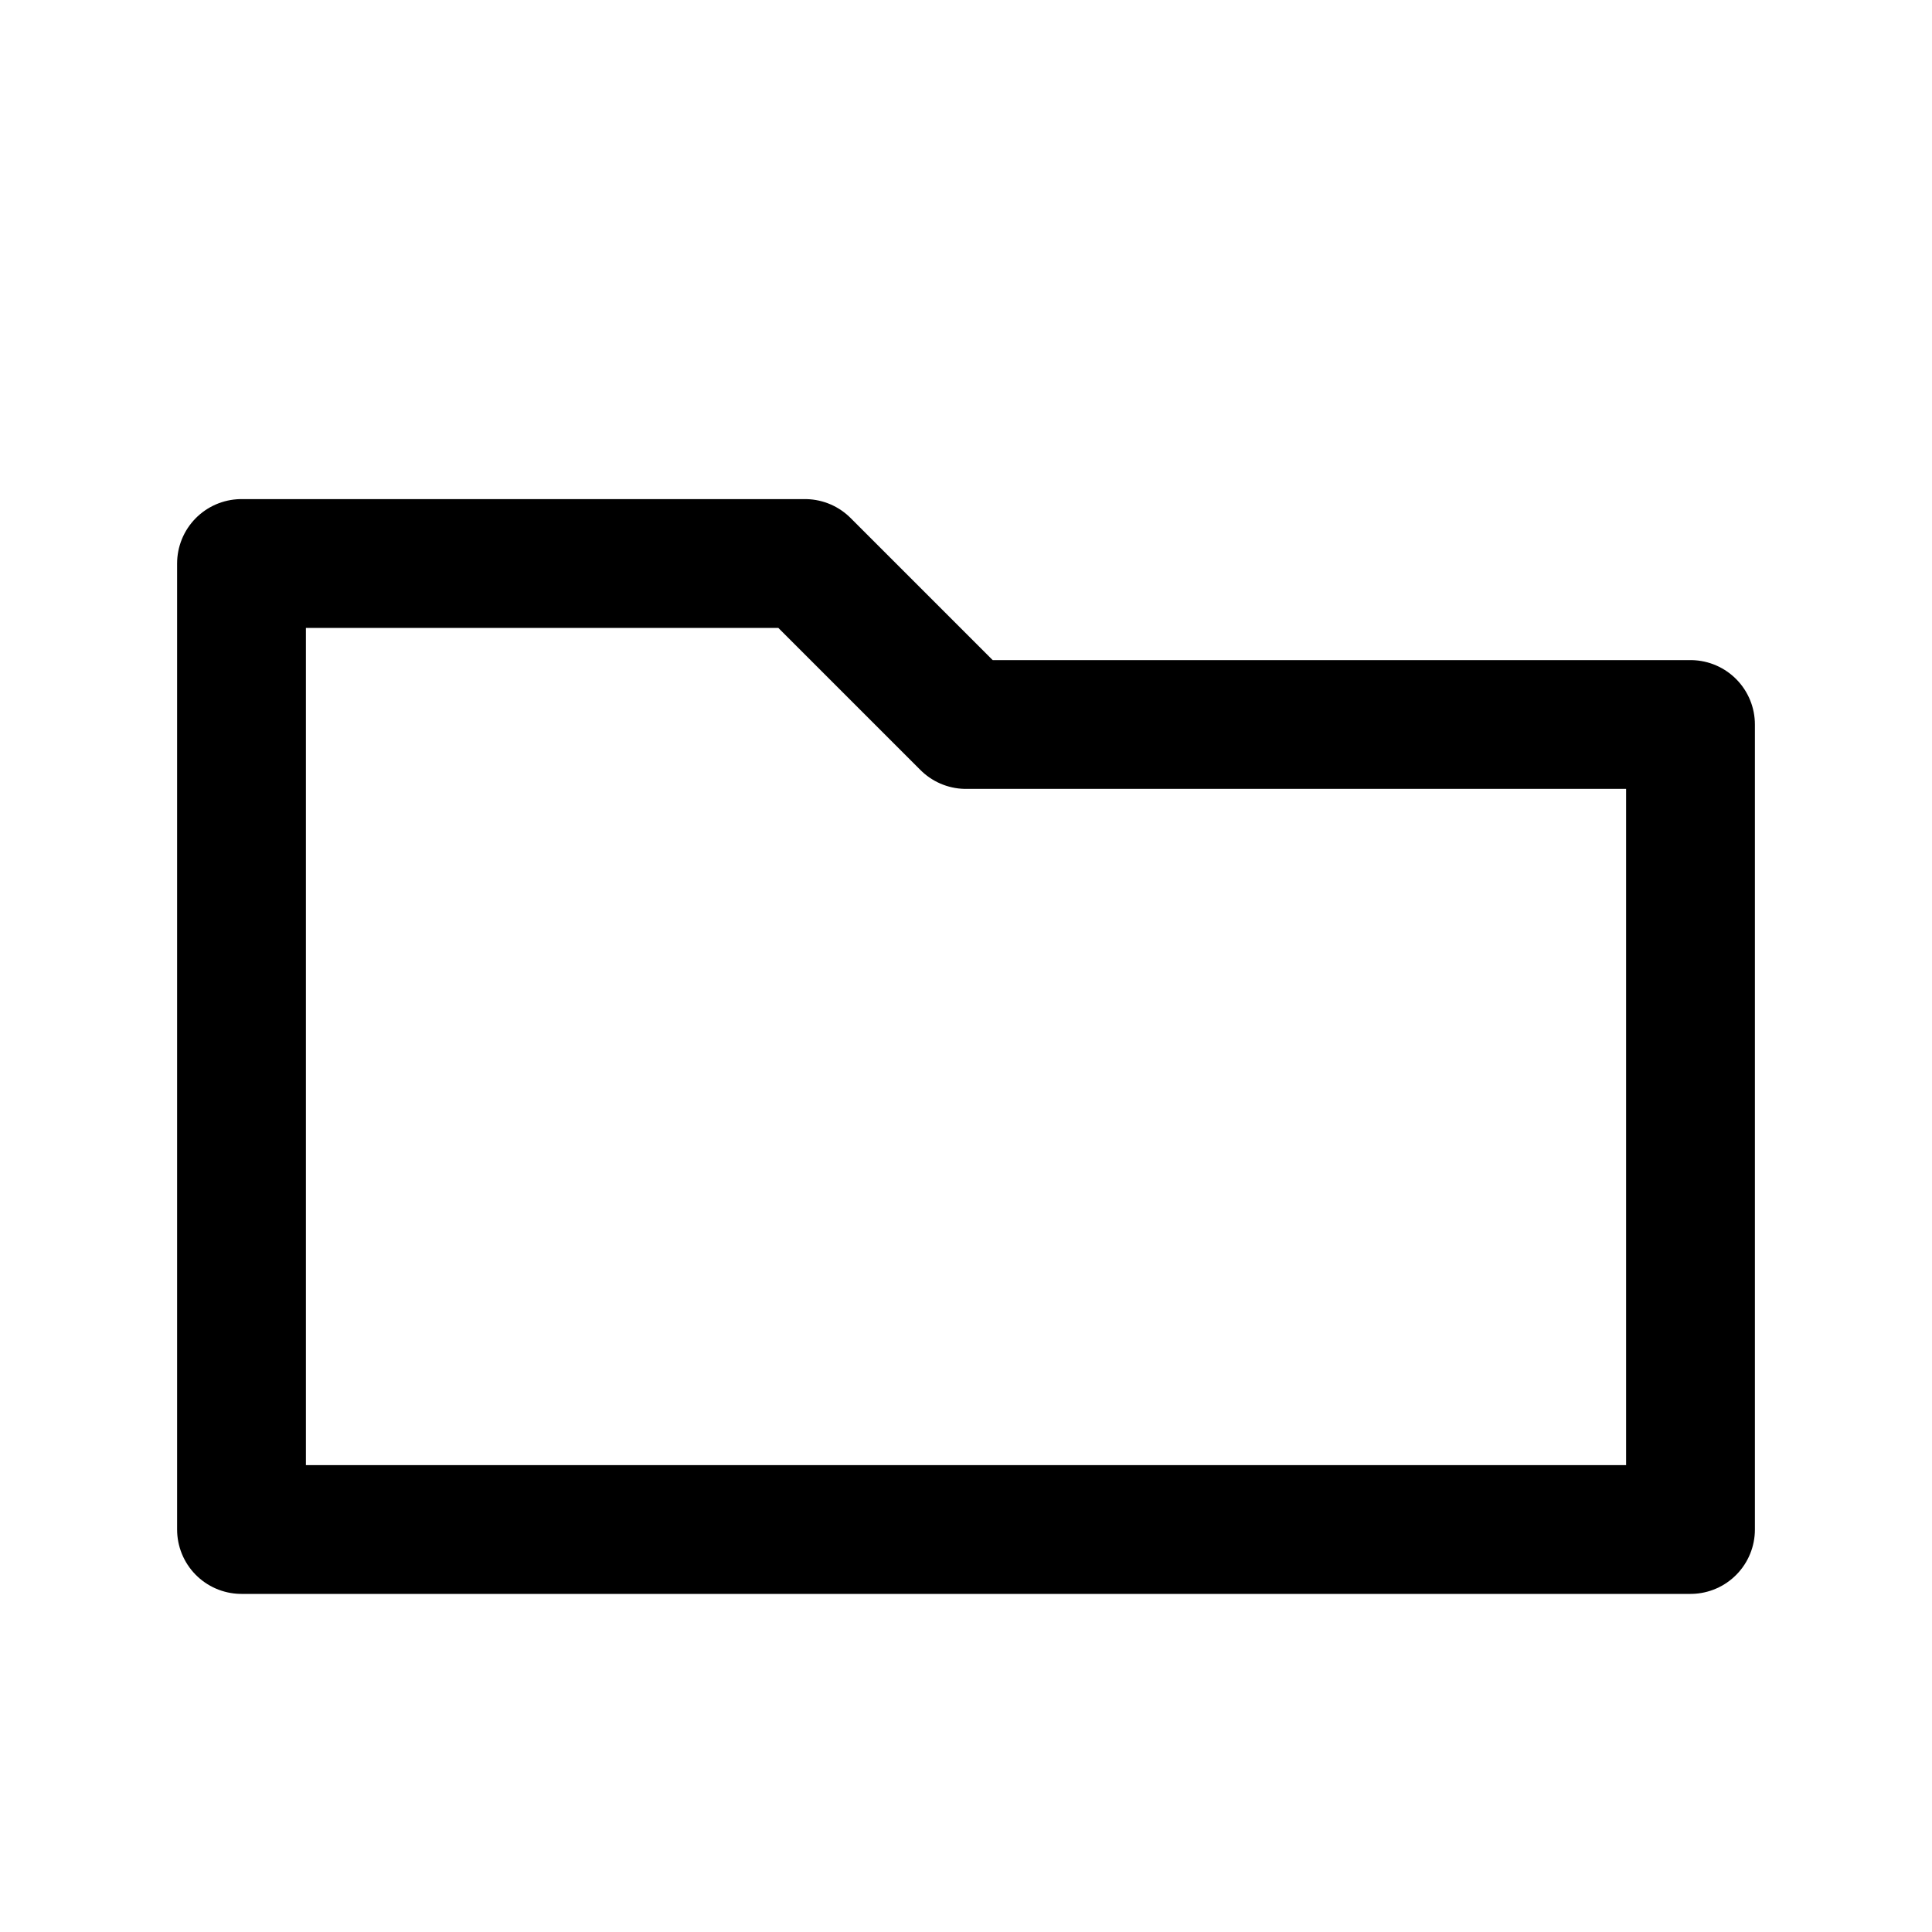
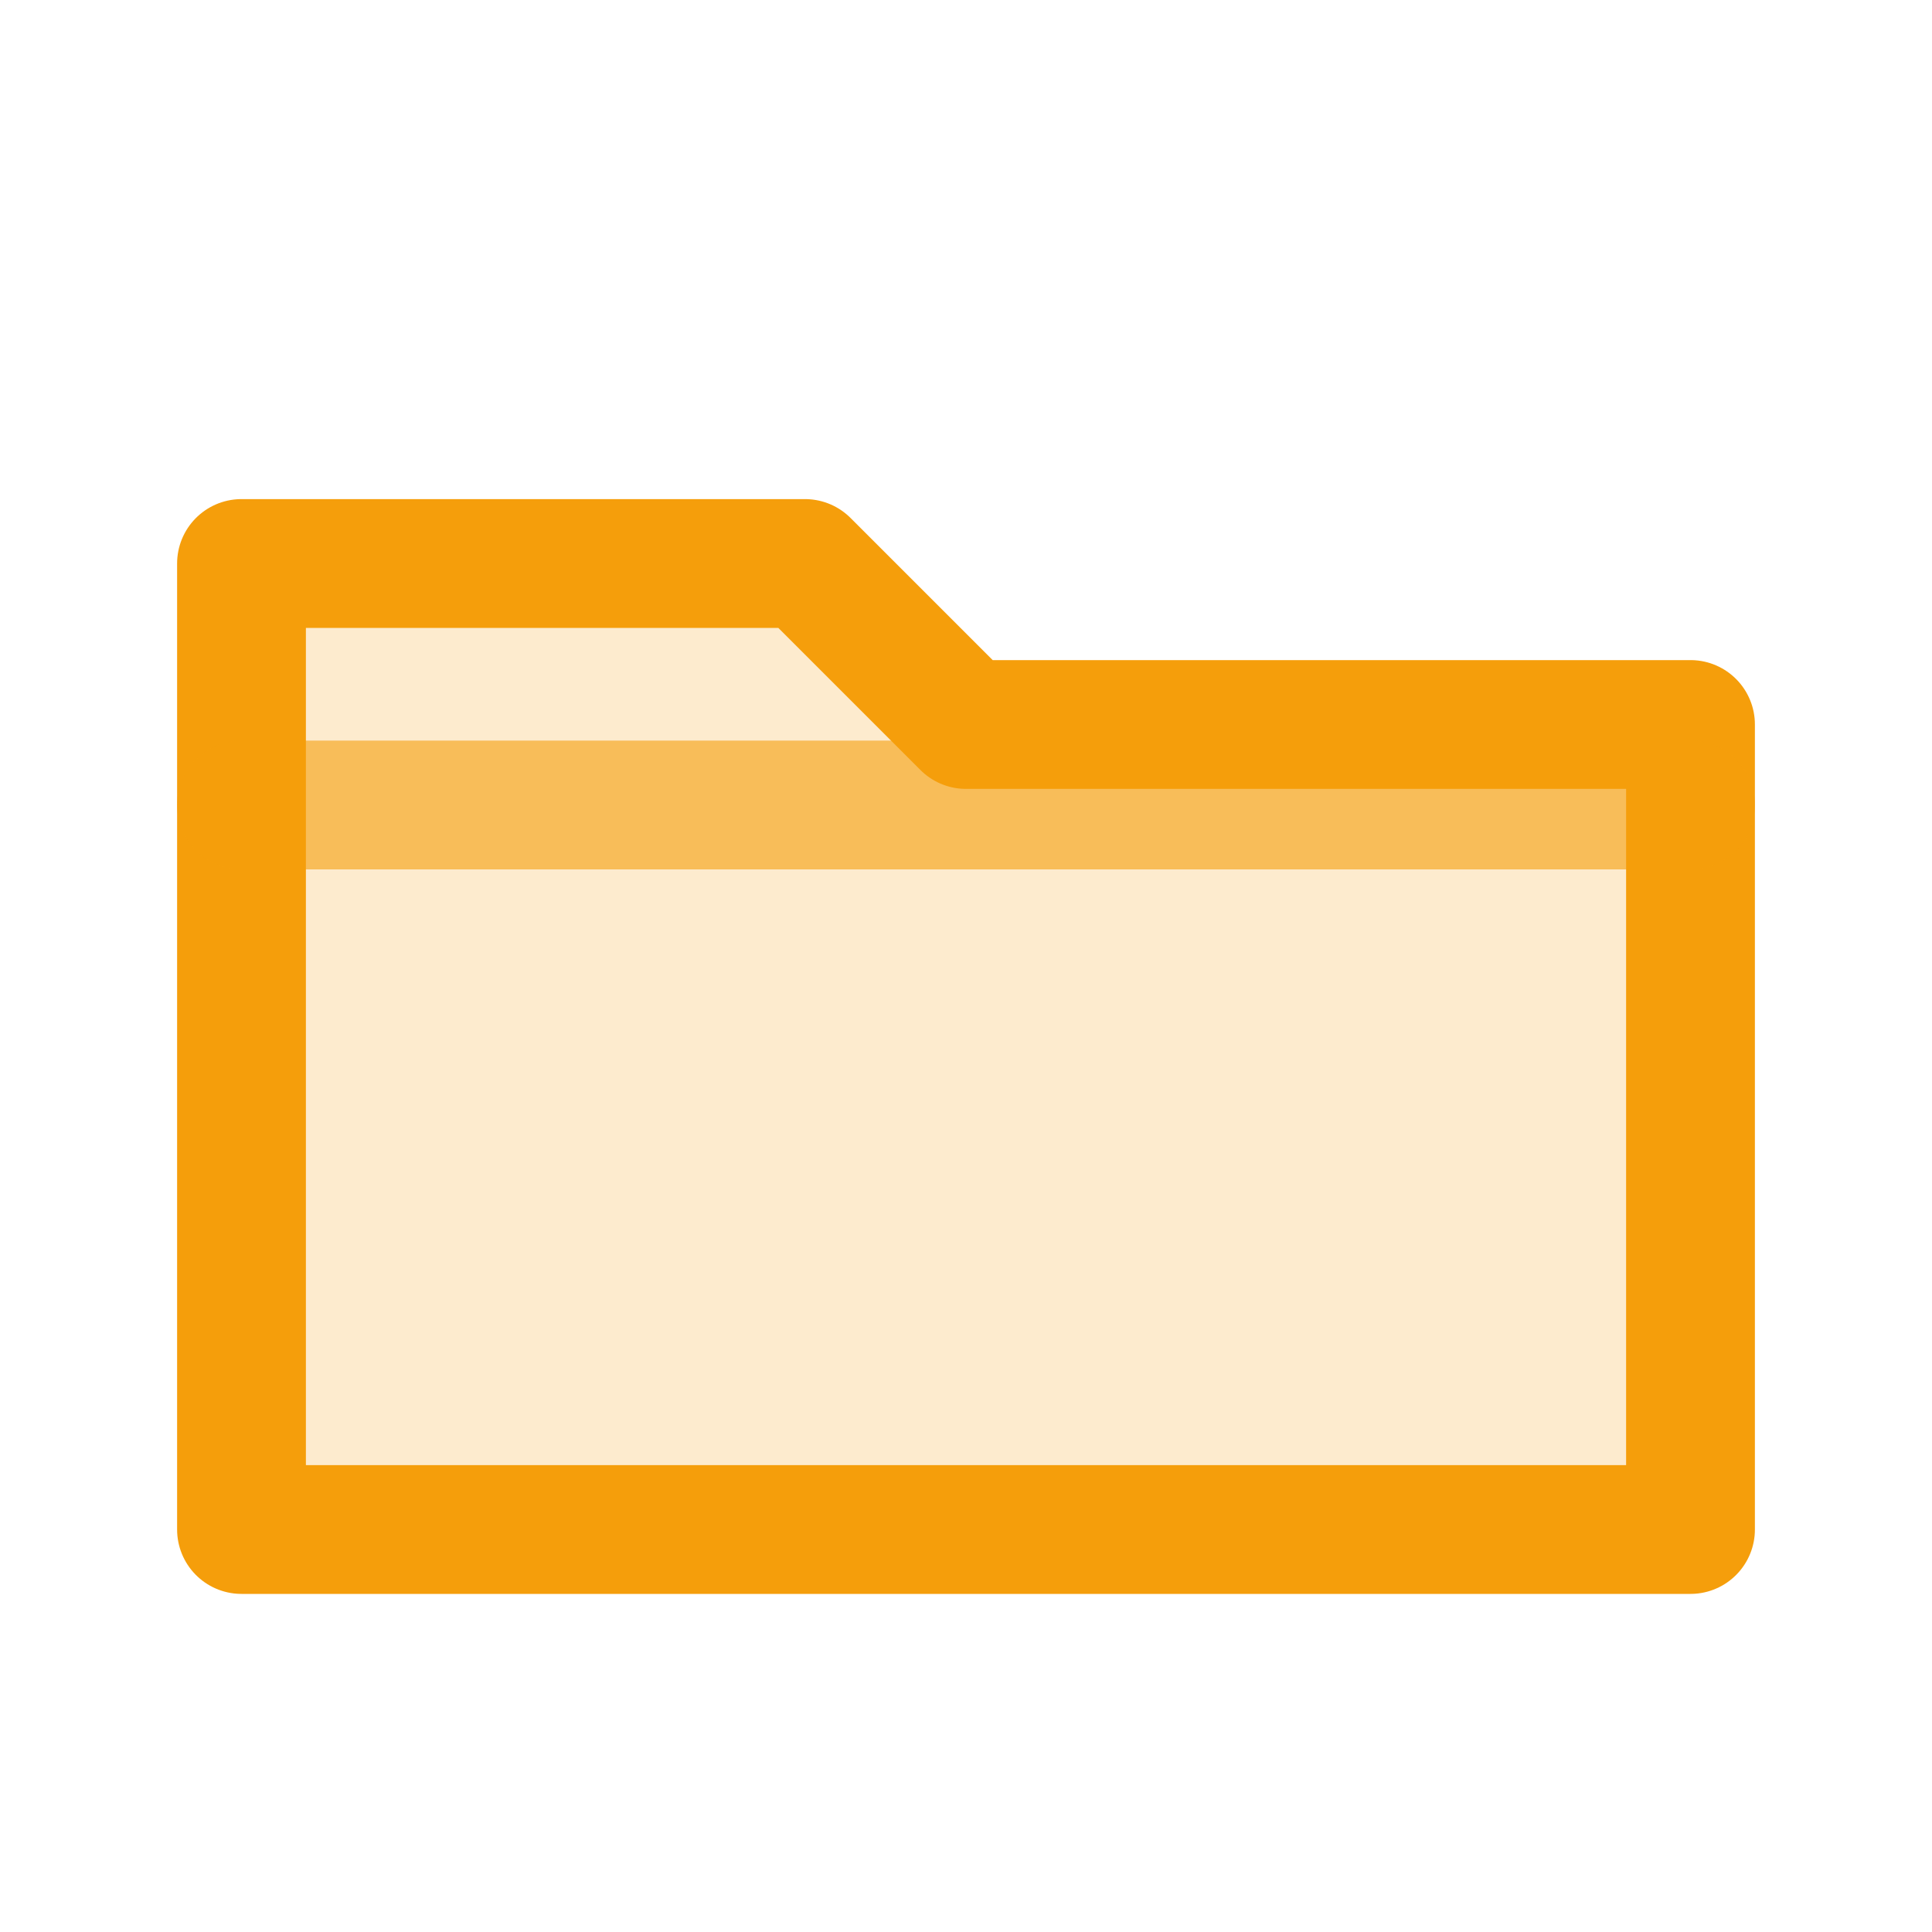
<svg xmlns="http://www.w3.org/2000/svg" viewBox="0 0 24 24" fill="none" stroke="currentColor" stroke-width="1.6" stroke-linecap="round" stroke-linejoin="round">
-   <path d="M3 7H10L12 9H21V19H3Z" />
+   <path d="M3 7h7l2 2h9v10H3z" fill="#f59e0b" fill-opacity="0.2" stroke="#f59e0b" />
+   <path d="M3 10h18" stroke="#f59e0b" opacity="0.6" />
</svg>
